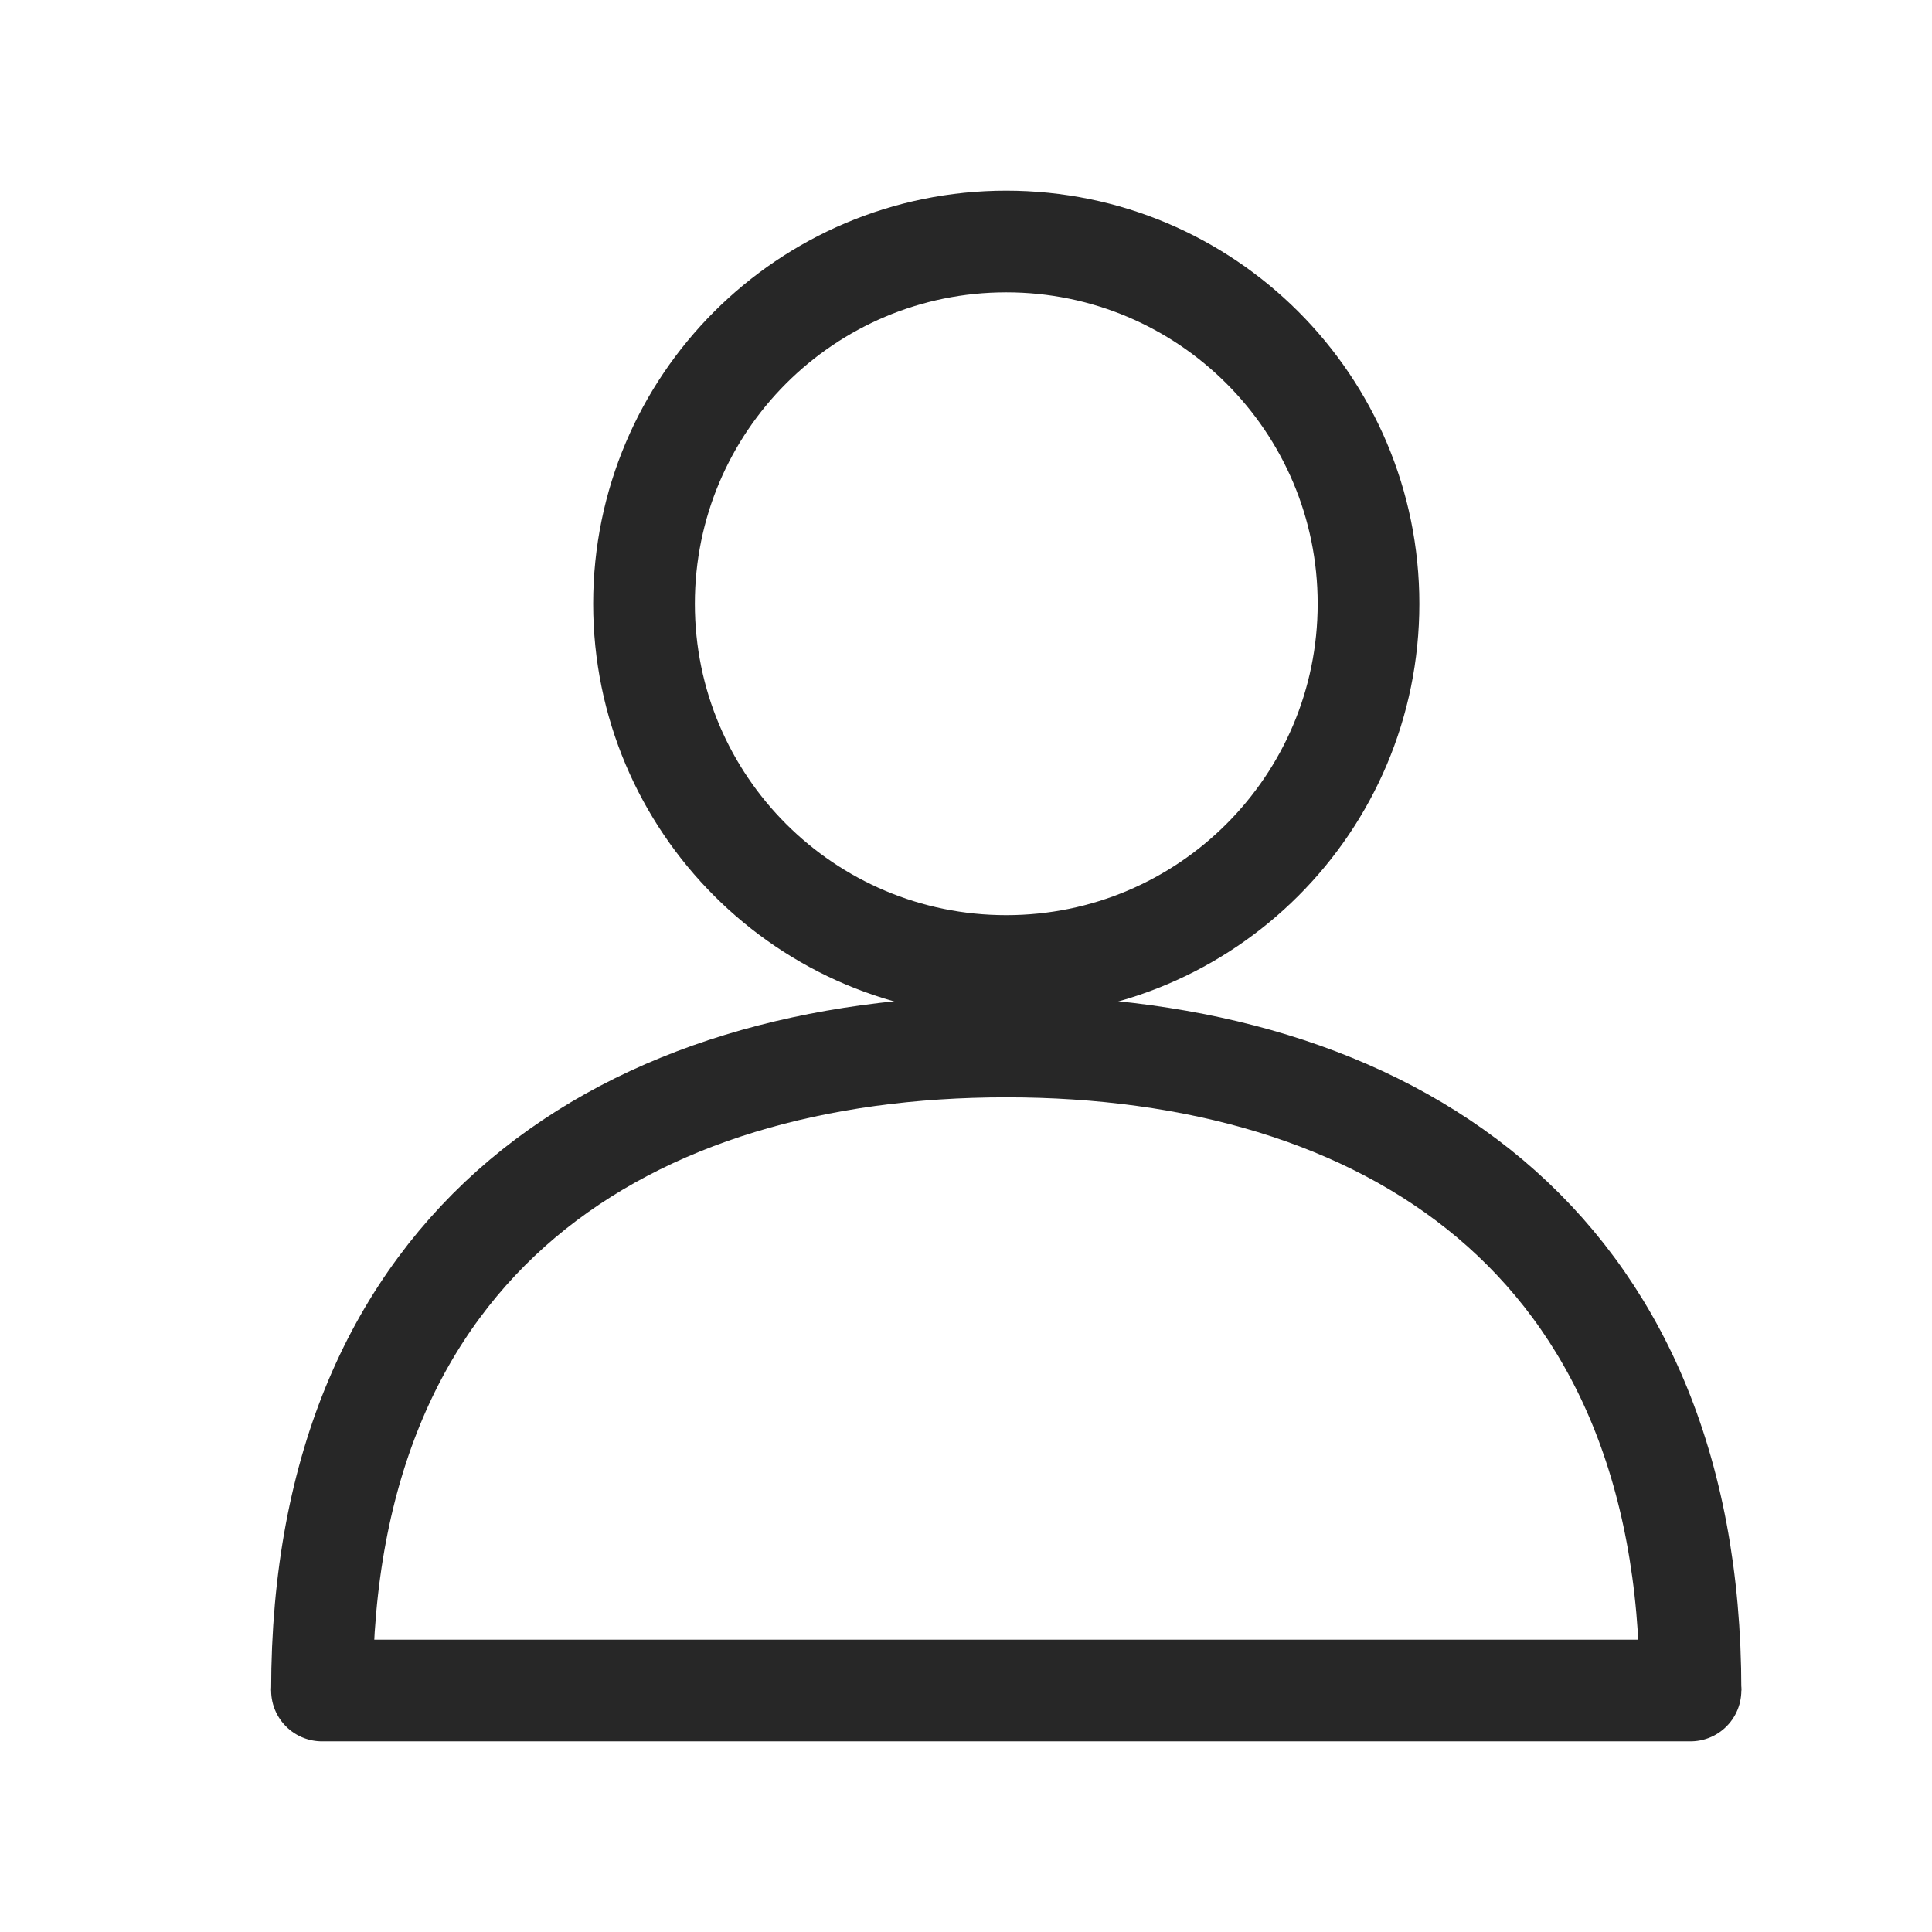
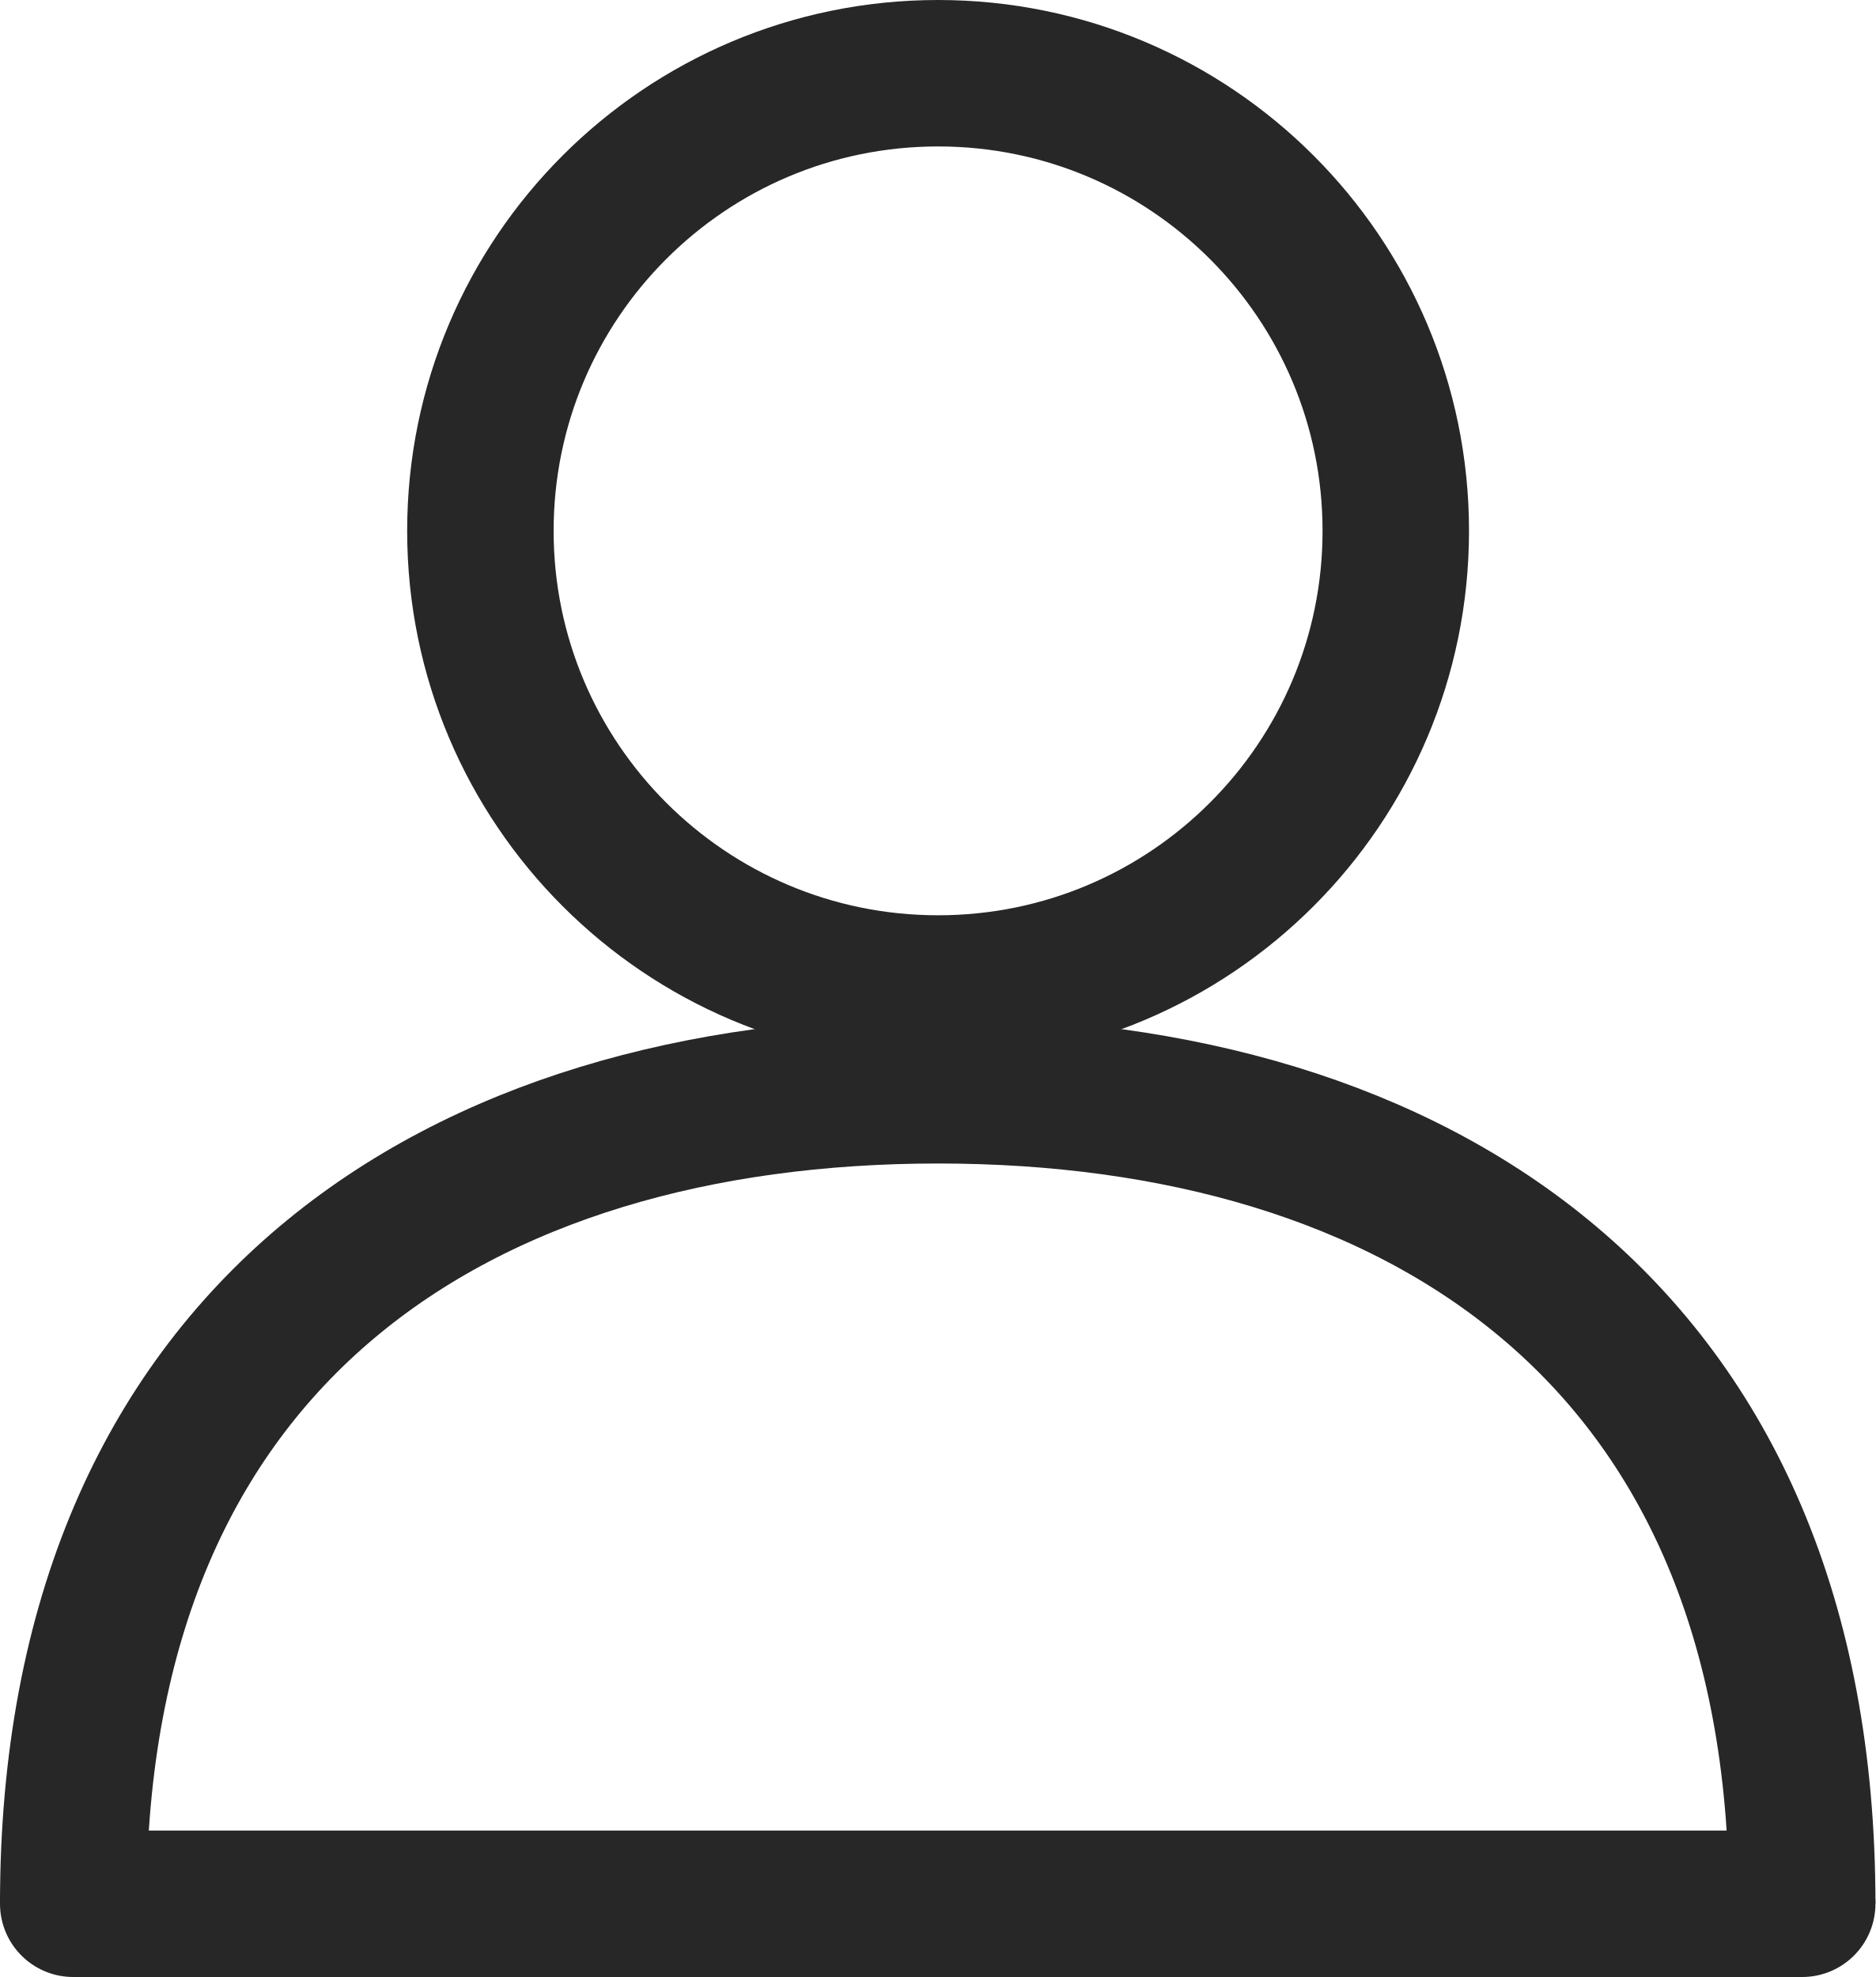
- <svg xmlns="http://www.w3.org/2000/svg" width="38" height="38" viewBox="0 0 38 38" fill="none">
-   <path d="M6.333 33.25H33.25" stroke="#272727" stroke-width="2" stroke-linecap="round" />
-   <path d="M19.792 19C23.727 19 26.917 15.81 26.917 11.875C26.917 7.94 23.727 4.75 19.792 4.75C15.857 4.75 12.667 7.94 12.667 11.875C12.667 15.81 15.857 19 19.792 19Z" stroke="#272727" stroke-width="2" />
-   <path d="M33.25 33.25C33.25 24.346 27.224 20.583 19.792 20.583C12.359 20.583 6.333 24.346 6.333 33.25" stroke="#272727" stroke-width="2" />
+ <svg xmlns="http://www.w3.org/2000/svg" viewBox="0 0 25.61 27">
+   <defs>
+     <style>.cls-1,.cls-2{fill:none;stroke:#272727;stroke-width:2px;}.cls-1{stroke-linecap:round;}</style>
+   </defs>
+   <g id="Слой_2" data-name="Слой 2">
+     <g id="Слой_1-2" data-name="Слой 1">
+       <path class="cls-1" d="M1,26H24.61" />
+       <path class="cls-2" d="M12.81,13.5A6.25,6.25,0,1,0,6.56,7.25,6.25,6.25,0,0,0,12.81,13.5Z" />
+       <path class="cls-2" d="M24.61,26c0-7.81-5.28-11.11-11.8-11.11S1,18.19,1,26" />
+     </g>
+   </g>
</svg>
